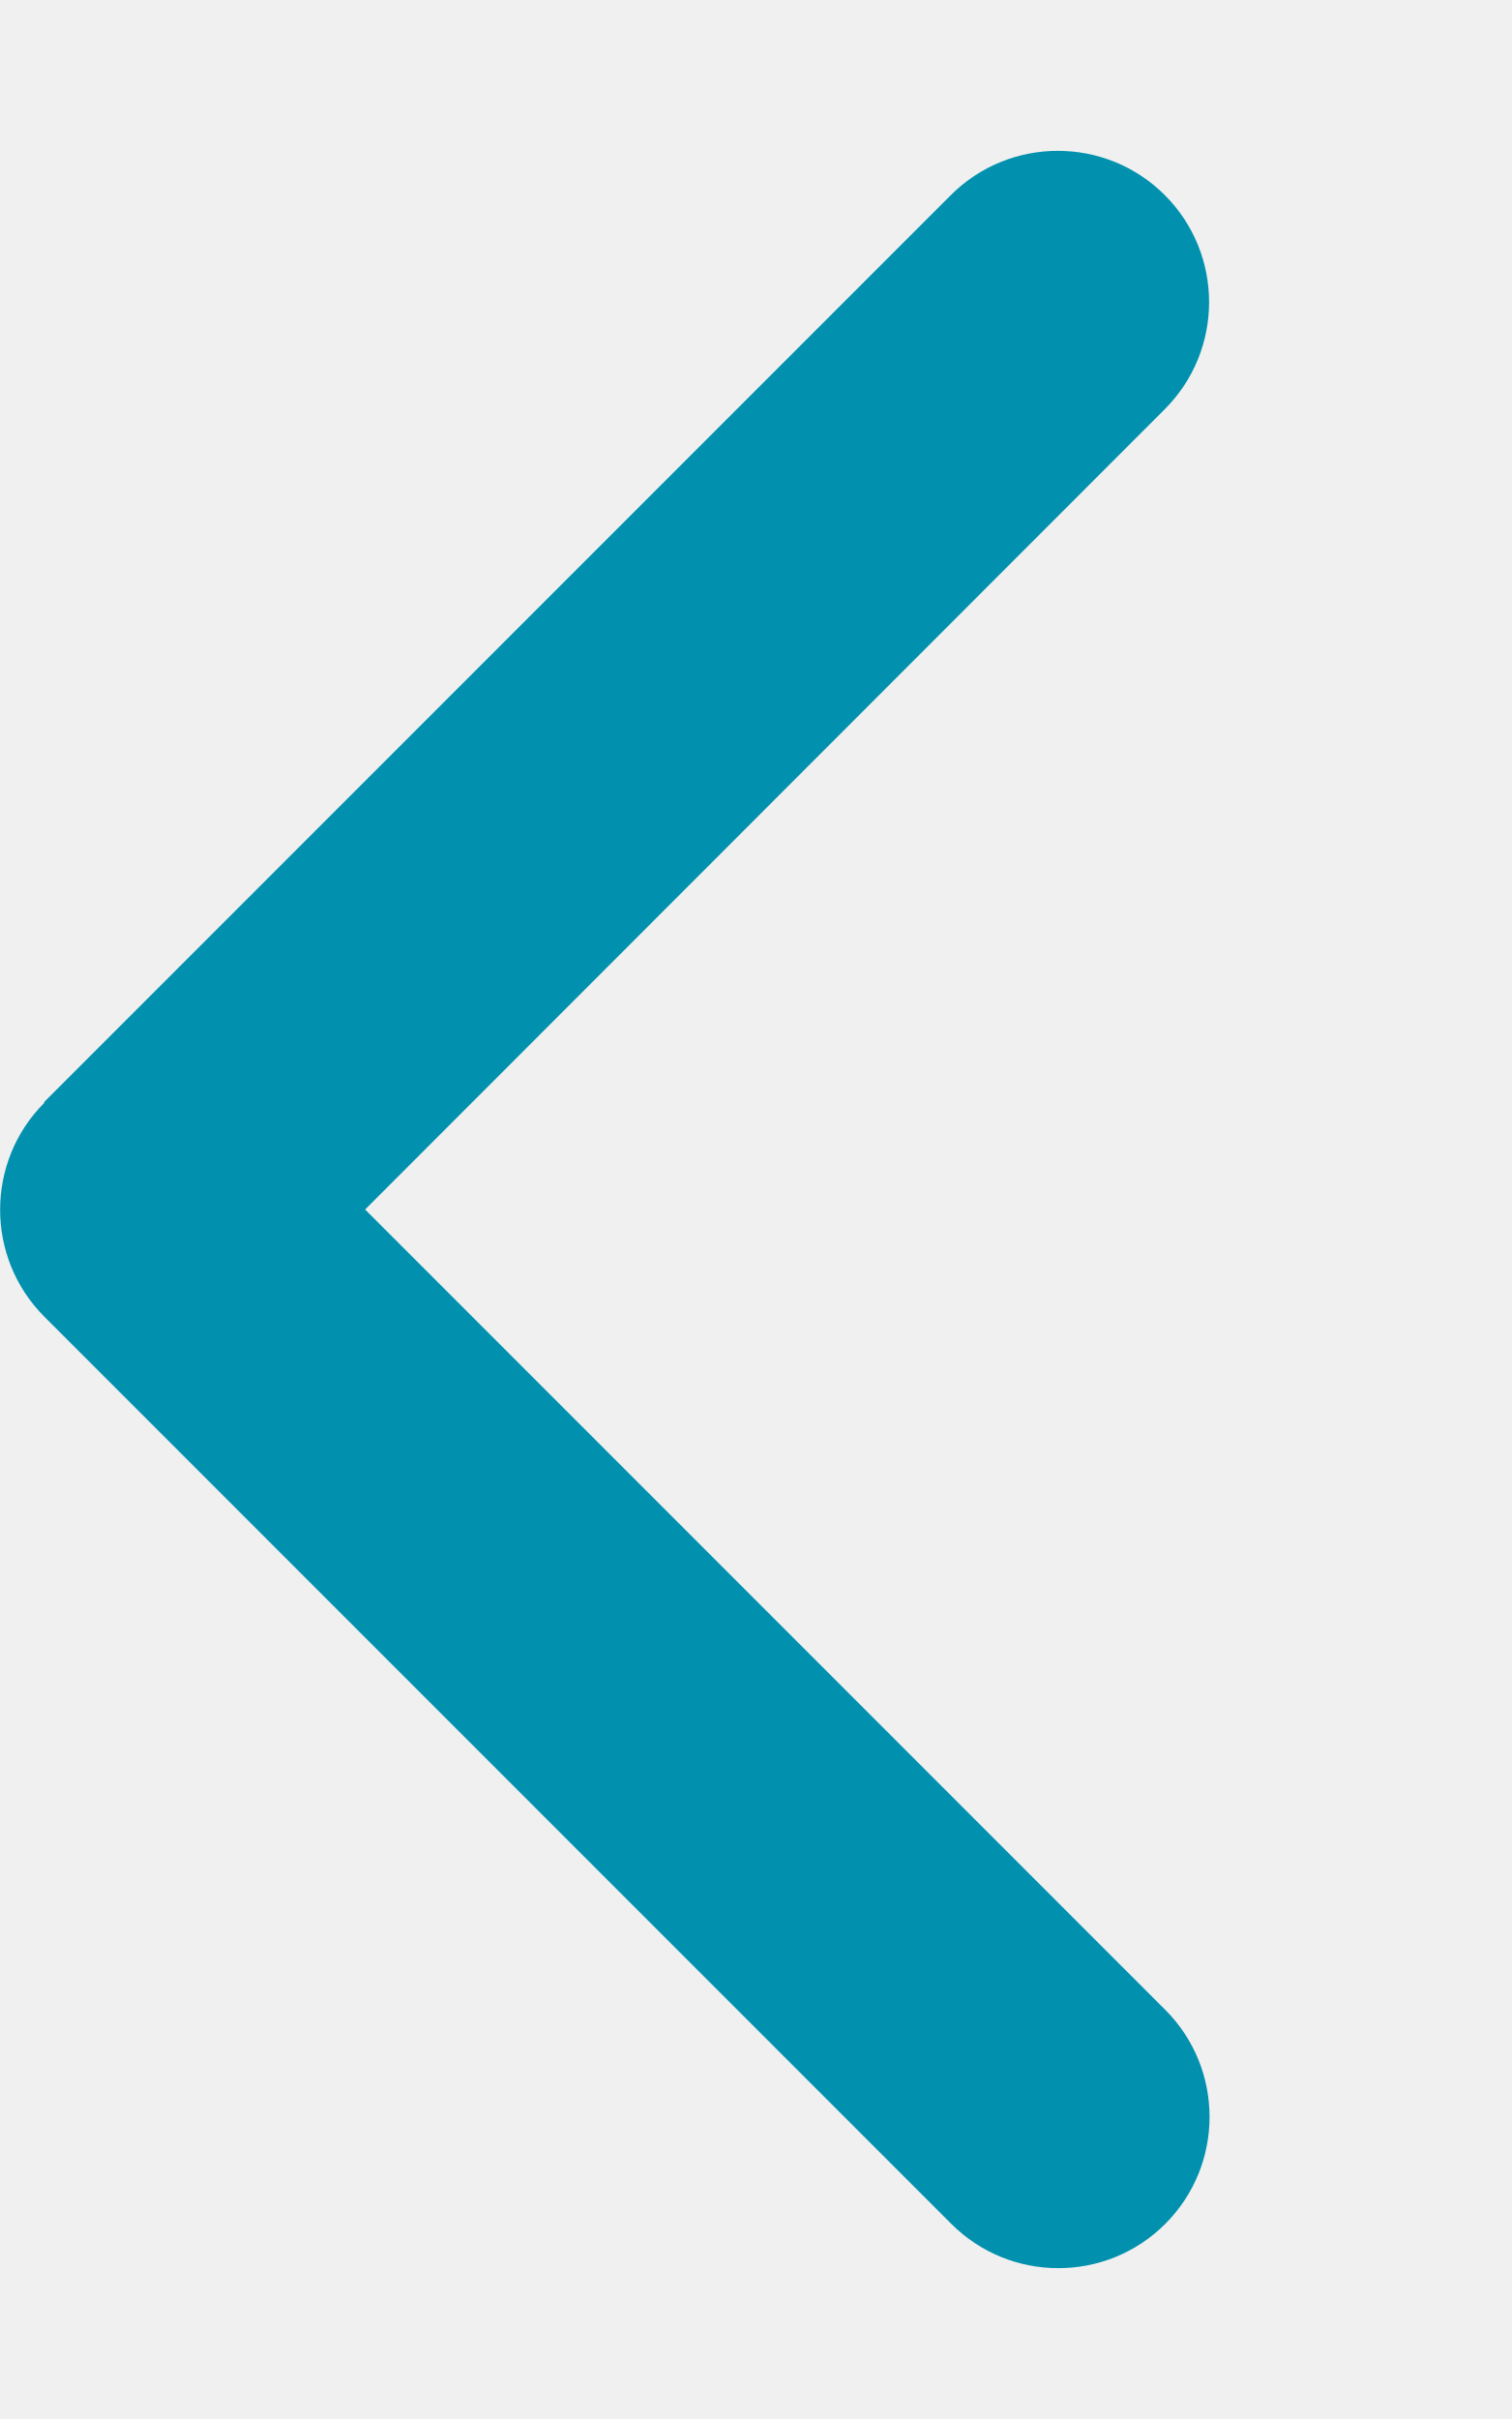
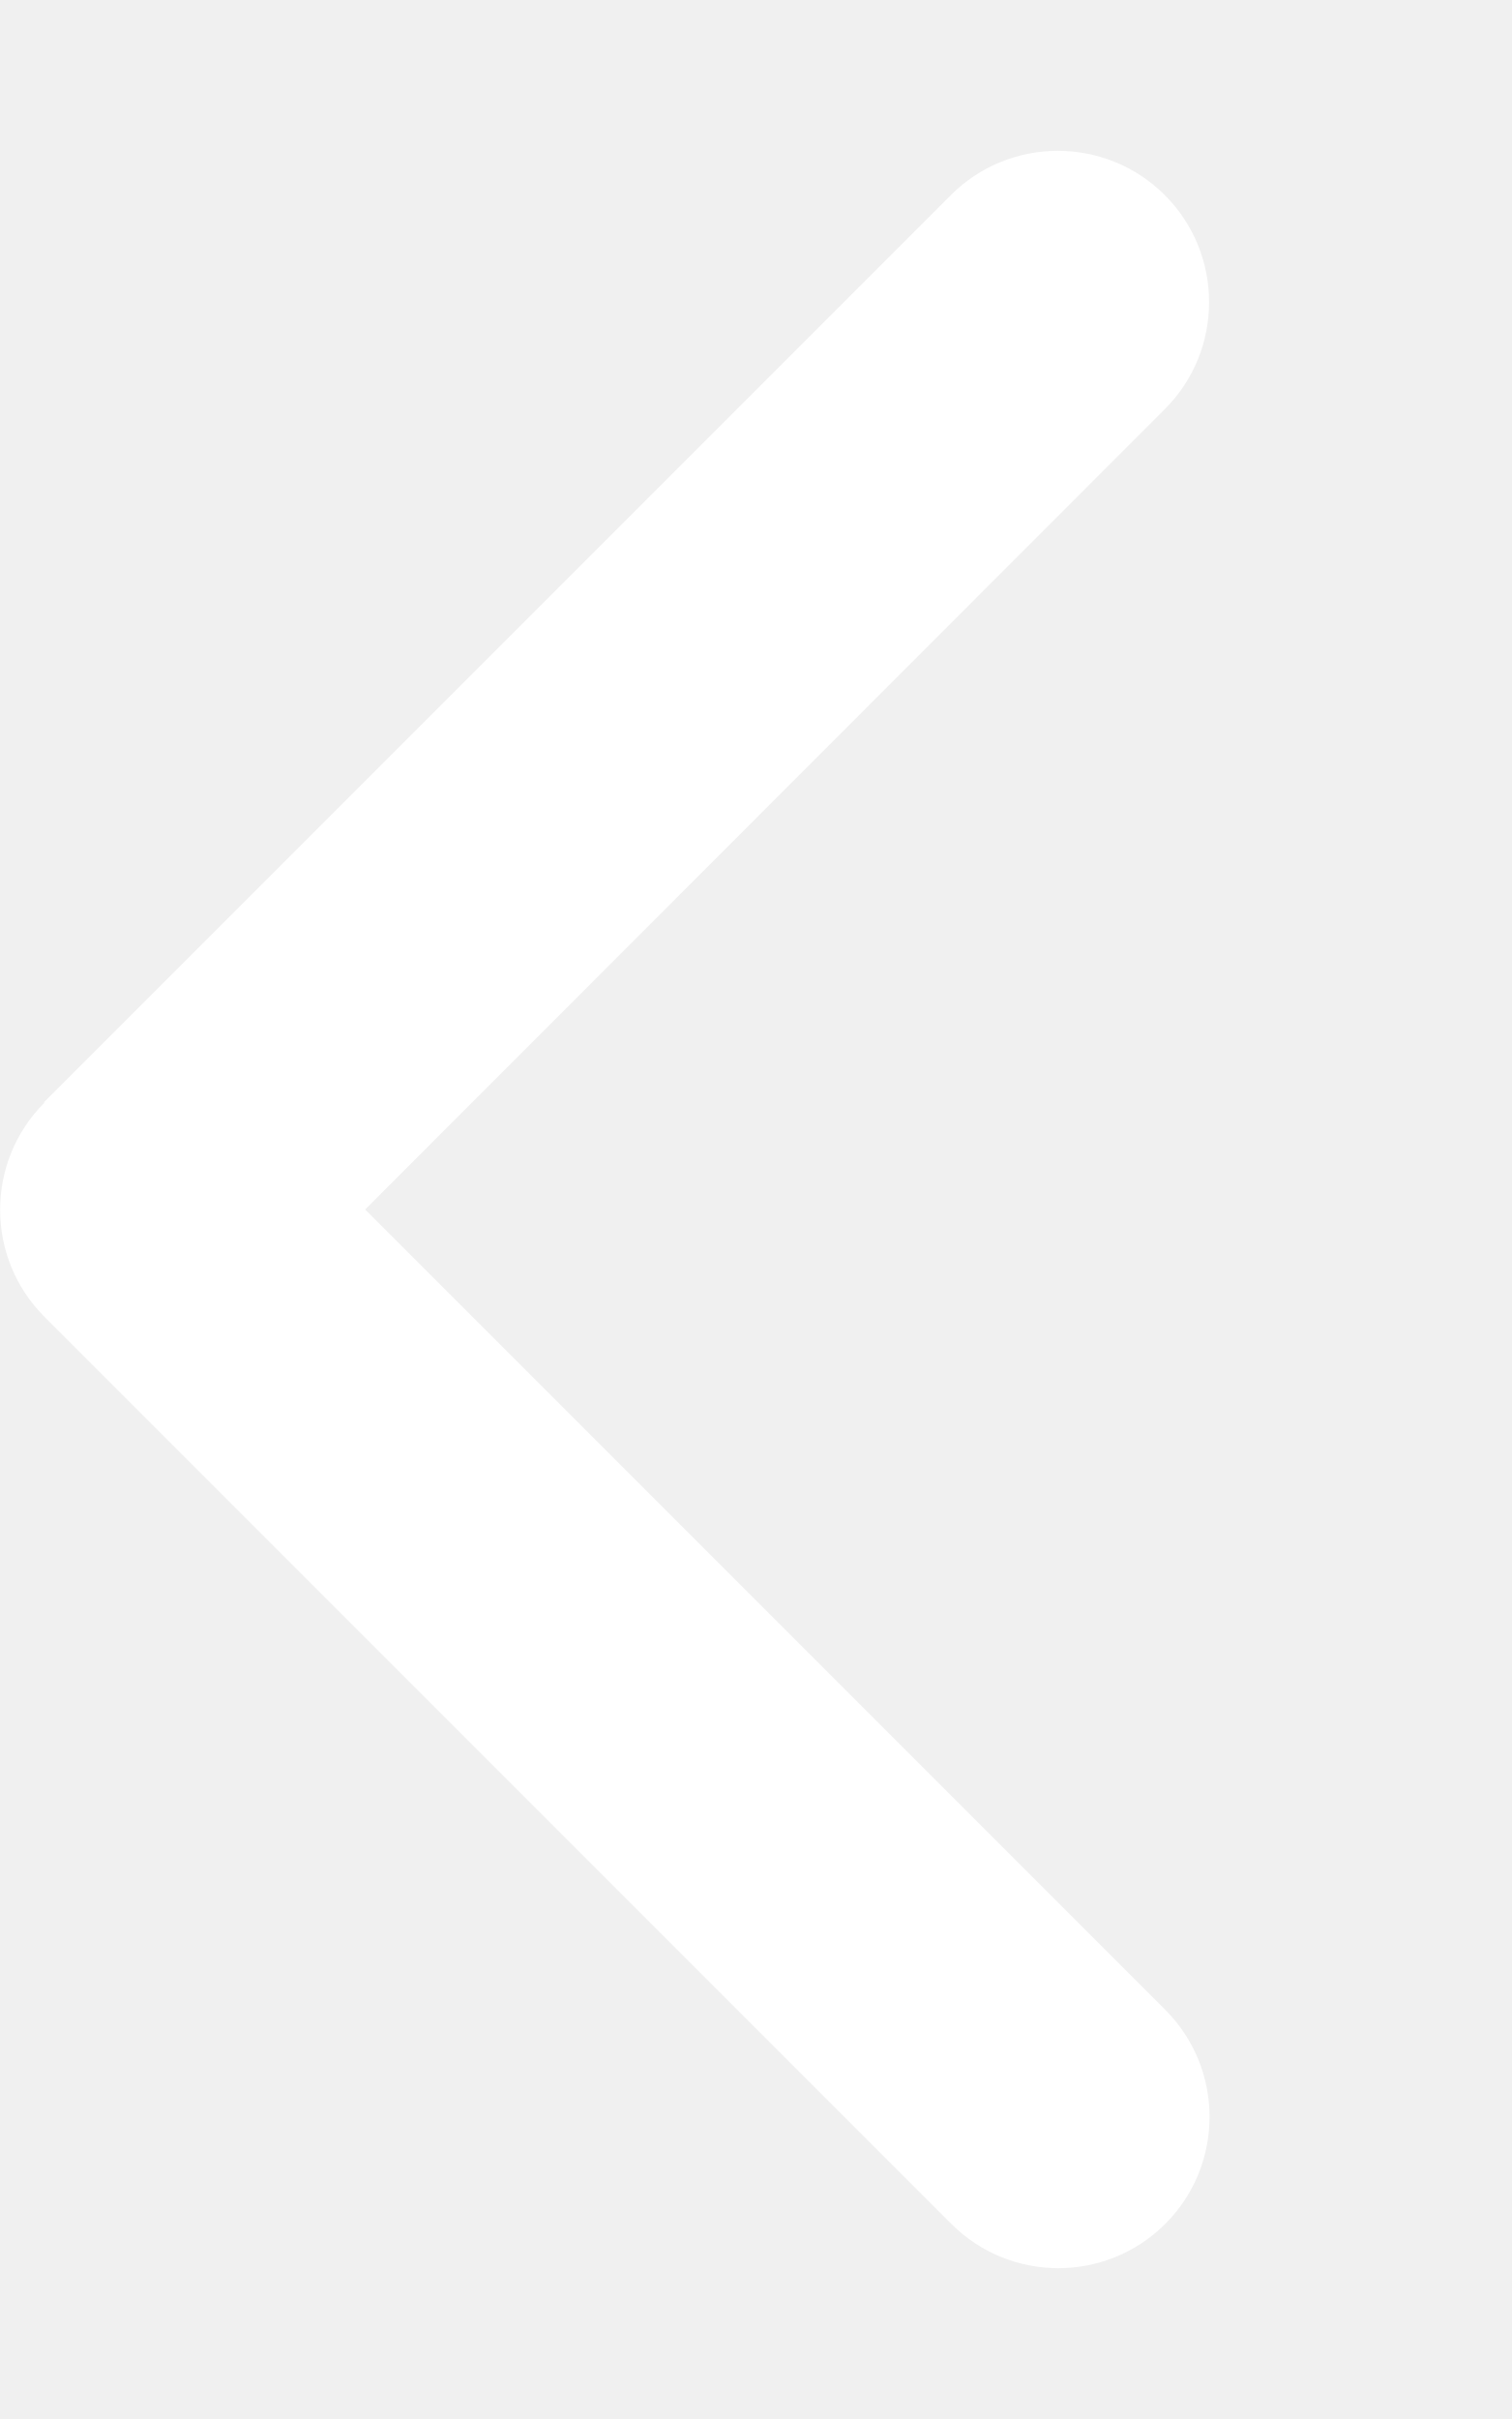
<svg xmlns="http://www.w3.org/2000/svg" viewBox="0 0 320 512">
-   <path fill="#0191AE" d="M9.4 233.4c-12.5 12.5-12.5 32.8 0 45.3l192 192c12.5 12.5 32.8 12.5 45.3 0s12.5-32.8 0-45.3L77.3 256 246.6 86.6c12.5-12.5 12.5-32.8 0-45.3s-32.8-12.5-45.3 0l-192 192z" />
+   <path fill="#fff" d="M9.4 233.4c-12.5 12.5-12.5 32.8 0 45.3l192 192c12.5 12.5 32.8 12.5 45.3 0s12.5-32.8 0-45.3L77.3 256 246.6 86.6c12.5-12.5 12.5-32.8 0-45.3s-32.8-12.5-45.3 0l-192 192z" />
</svg>
